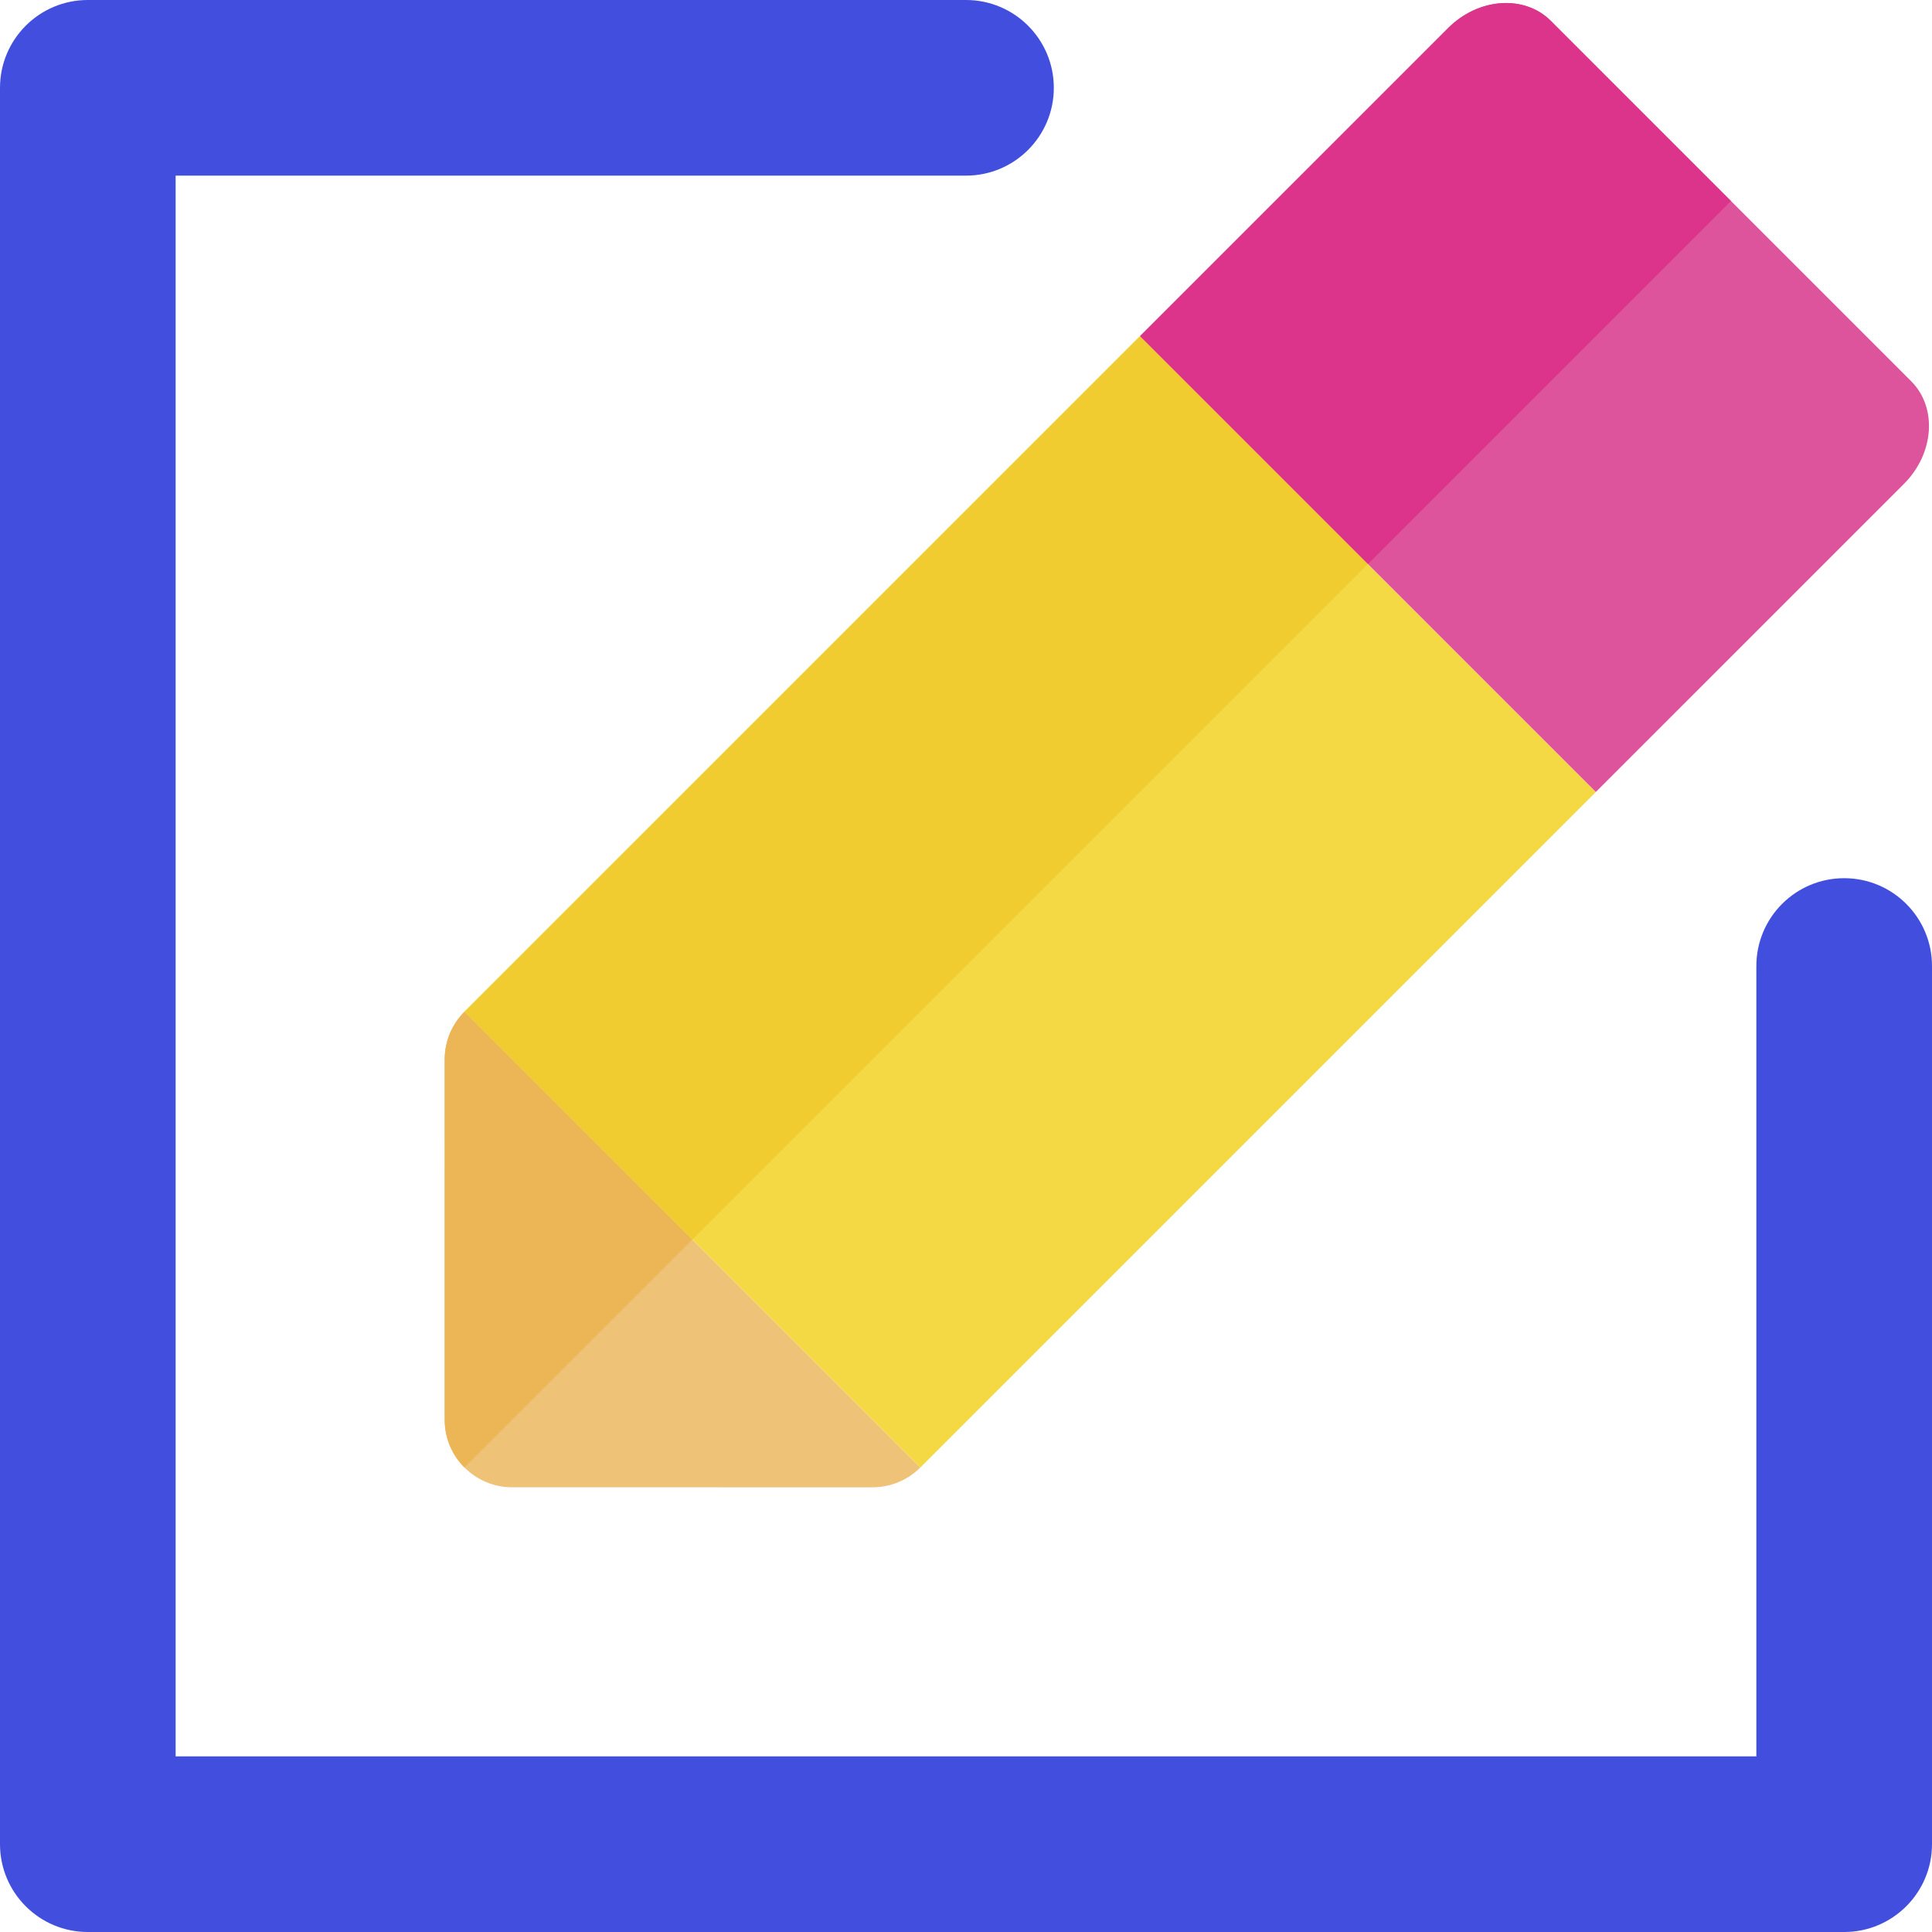
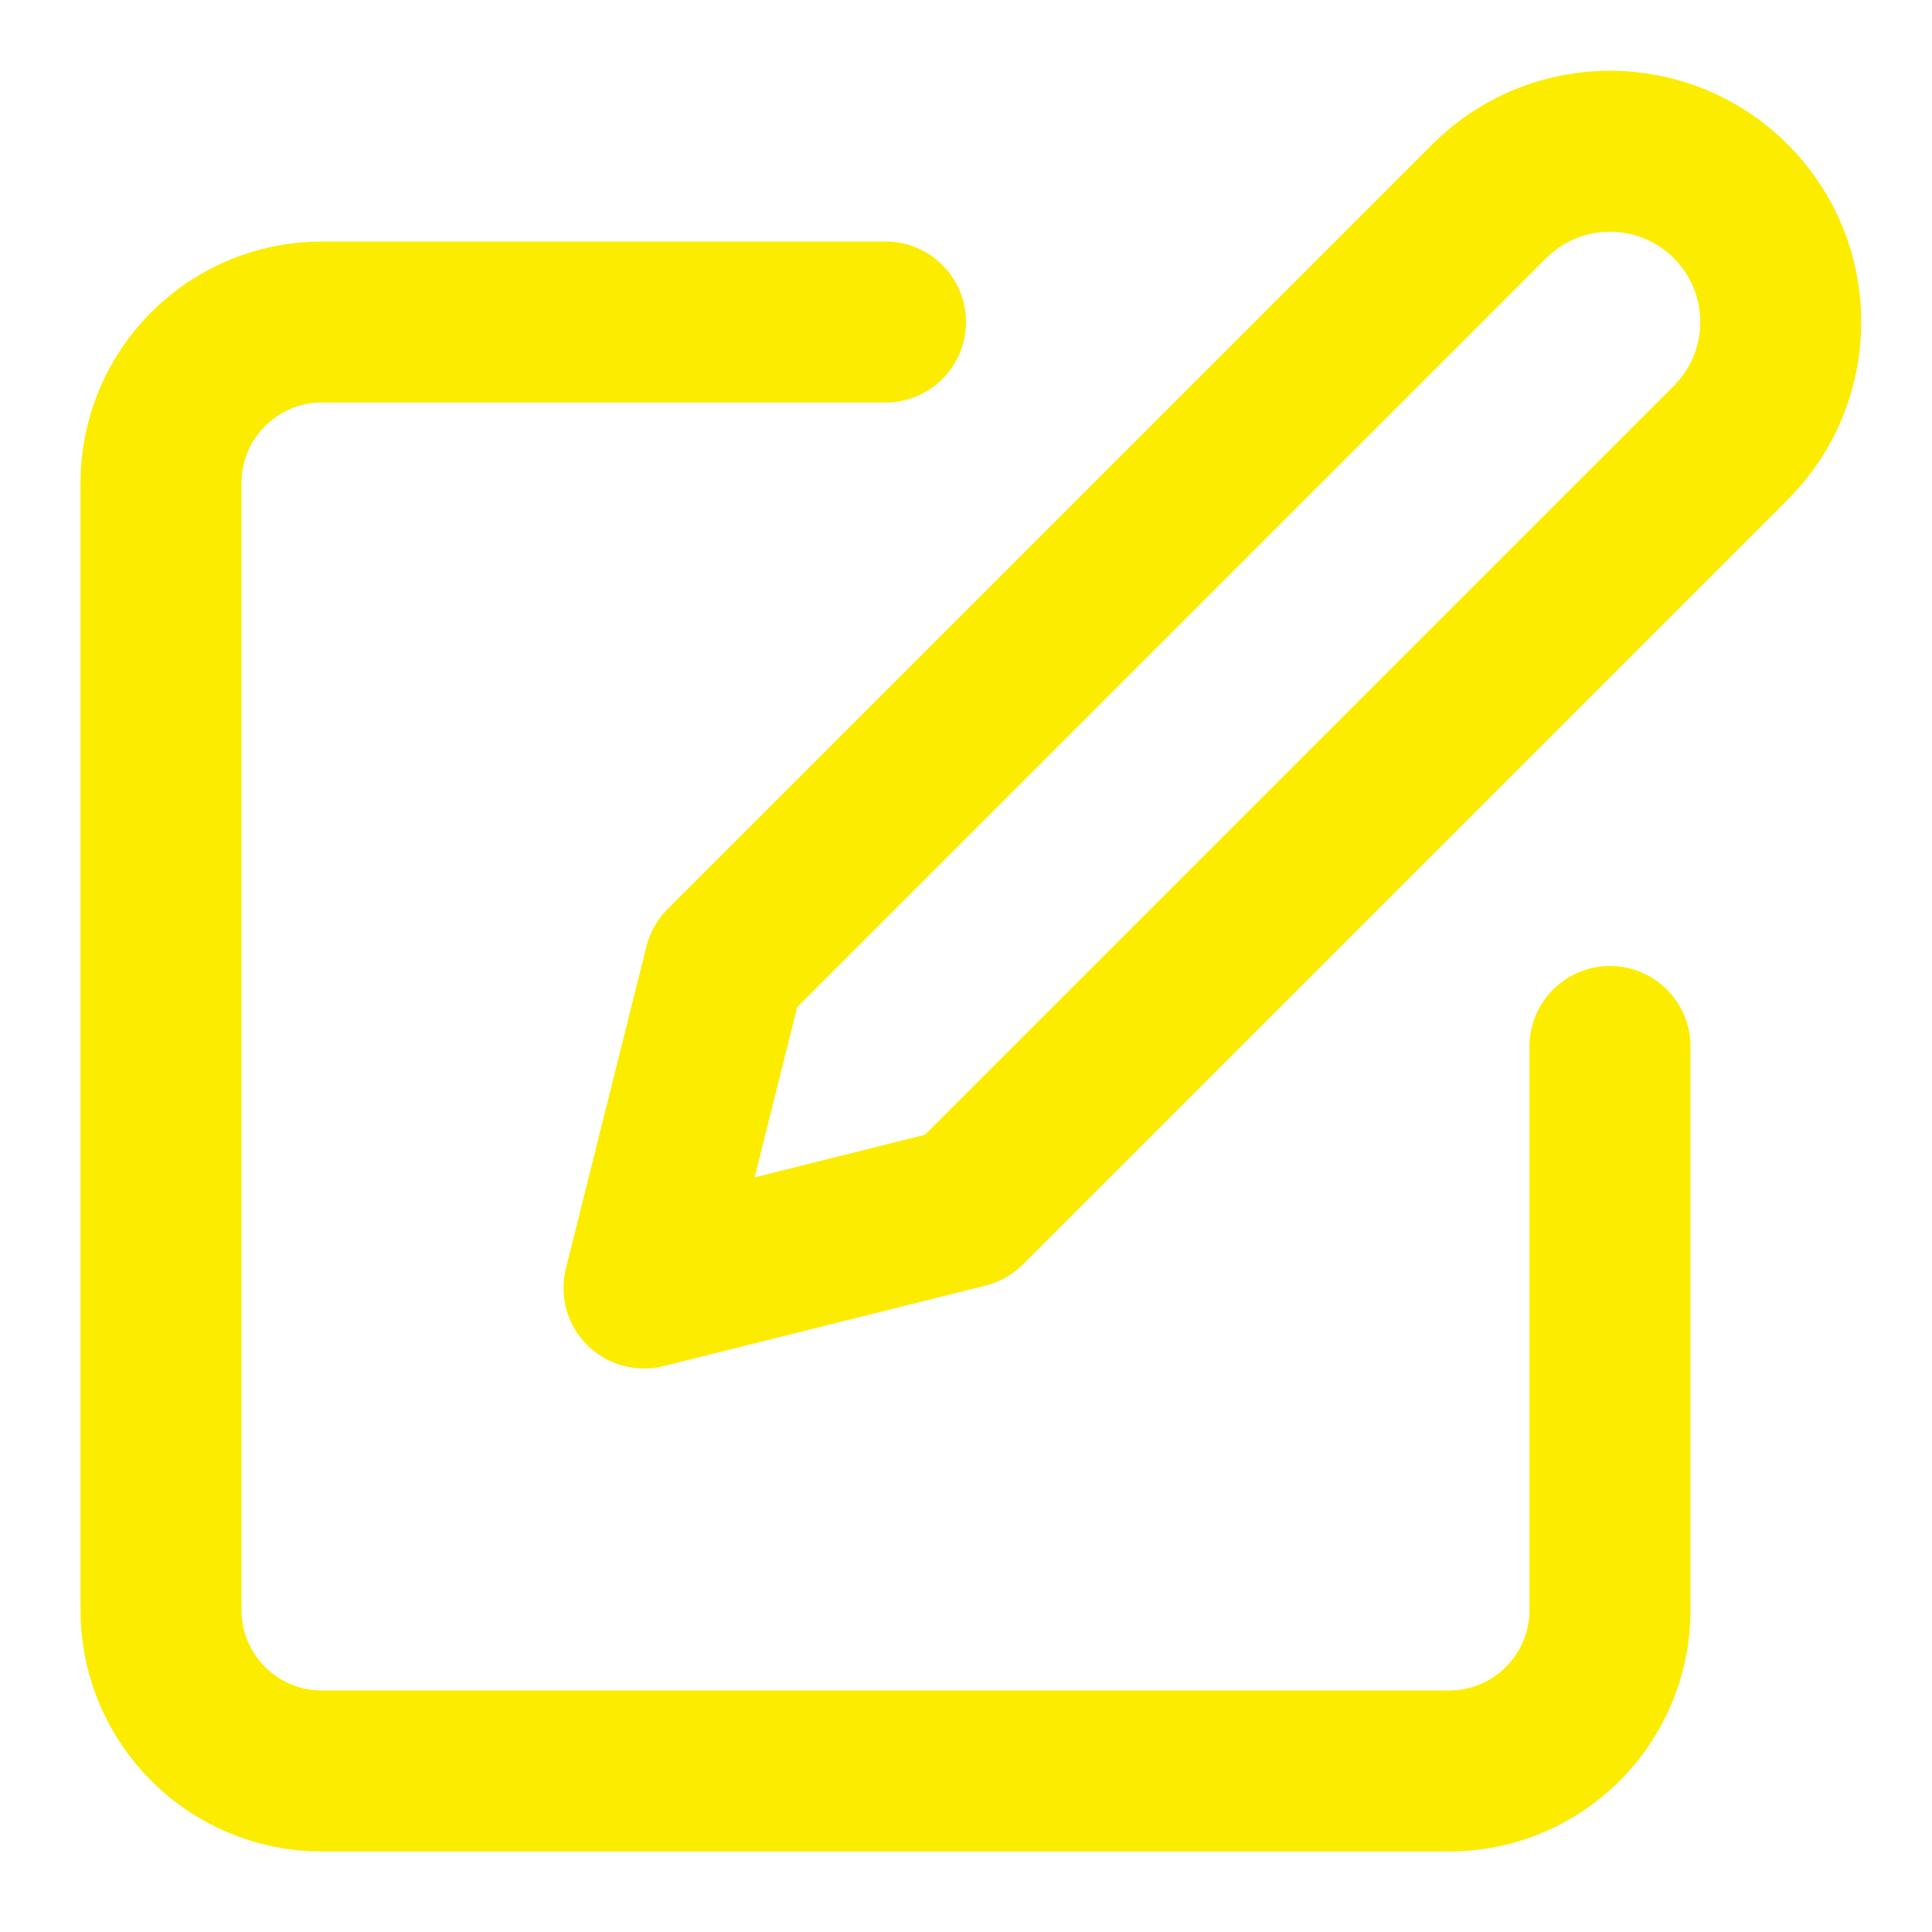
- <svg xmlns="http://www.w3.org/2000/svg" version="1.1" id="Layer_1" x="0px" y="0px" viewBox="0 0 512 512" style="enable-background:new 0 0 512 512;" xml:space="preserve">
-   <path style="fill:#EFC377;" d="M183.49,328.51l-60.4-60.402c-3.359,3.359-5.243,7.91-5.244,12.66l0.002,42.494v52.986  c0,4.946,2.005,9.421,5.243,12.66c3.241,3.238,7.716,5.243,12.66,5.243h52.983l42.498,0.002c4.749,0,9.306-1.888,12.66-5.243  L183.49,328.51z" />
-   <polygon style="fill:#F4D944;" points="397.604,184.562 362.521,149.479 327.438,114.399 302.122,89.079 123.089,268.108   183.49,328.51 243.89,388.912 422.92,209.88 " />
-   <path style="fill:#DD539C;" d="M506.469,101.013l-47.742-47.742L410.987,5.53c-6.994-6.991-19.188-6.132-27.235,1.918L302.12,89.079  l25.316,25.318l35.083,35.083l35.081,35.081l0.002,0.002l25.315,25.316l81.635-81.631  C512.604,120.199,513.46,108.004,506.469,101.013z" />
-   <path style="fill:#424EDE;" d="M488.727,232.729c-12.853,0-23.273,10.42-23.273,23.273v209.453H46.545V46.545H256  c12.853,0,23.273-10.42,23.273-23.273S268.853,0,256,0H23.273C10.42,0,0,10.42,0,23.273v465.455C0,501.58,10.42,512,23.273,512  h465.455C501.58,512,512,501.58,512,488.727V256.002C512,243.147,501.58,232.729,488.727,232.729z" />
-   <path style="fill:#ECB555;" d="M123.089,388.911l60.4-60.4l-60.4-60.402c-3.359,3.359-5.243,7.91-5.244,12.66l0.002,42.494v52.986  C117.847,381.196,119.851,385.671,123.089,388.911z" />
-   <polygon style="fill:#F1CC30;" points="362.521,149.479 327.438,114.399 302.122,89.079 123.089,268.108 183.49,328.51 " />
-   <g>
-     <polygon style="fill:#DB348A;" points="397.604,184.562 422.92,209.88 397.605,184.562  " />
-     <path style="fill:#DB348A;" d="M362.521,149.479l96.206-96.208L410.987,5.53c-6.994-6.991-19.188-6.132-27.235,1.918L302.12,89.079   l25.316,25.318L362.521,149.479z" />
-   </g>
-   <g>
- </g>
-   <g>
- </g>
-   <g>
- </g>
-   <g>
- </g>
-   <g>
- </g>
-   <g>
- </g>
-   <g>
- </g>
-   <g>
- </g>
-   <g>
- </g>
-   <g>
- </g>
-   <g>
- </g>
-   <g>
- </g>
-   <g>
- </g>
-   <g>
- </g>
-   <g>
- </g>
+ <svg xmlns="http://www.w3.org/2000/svg" width="28" height="28" viewBox="0 0 24 24" fill="none" stroke="#fcec00" stroke-width="2" stroke-linecap="round" stroke-linejoin="round" class="feather feather-edit">
+   <path d="M11 4H4a2 2 0 0 0-2 2v14a2 2 0 0 0 2 2h14a2 2 0 0 0 2-2v-7" />
+   <path d="M18.5 2.5a2.121 2.121 0 0 1 3 3L12 15l-4 1 1-4 9.5-9.5z" />
</svg>
